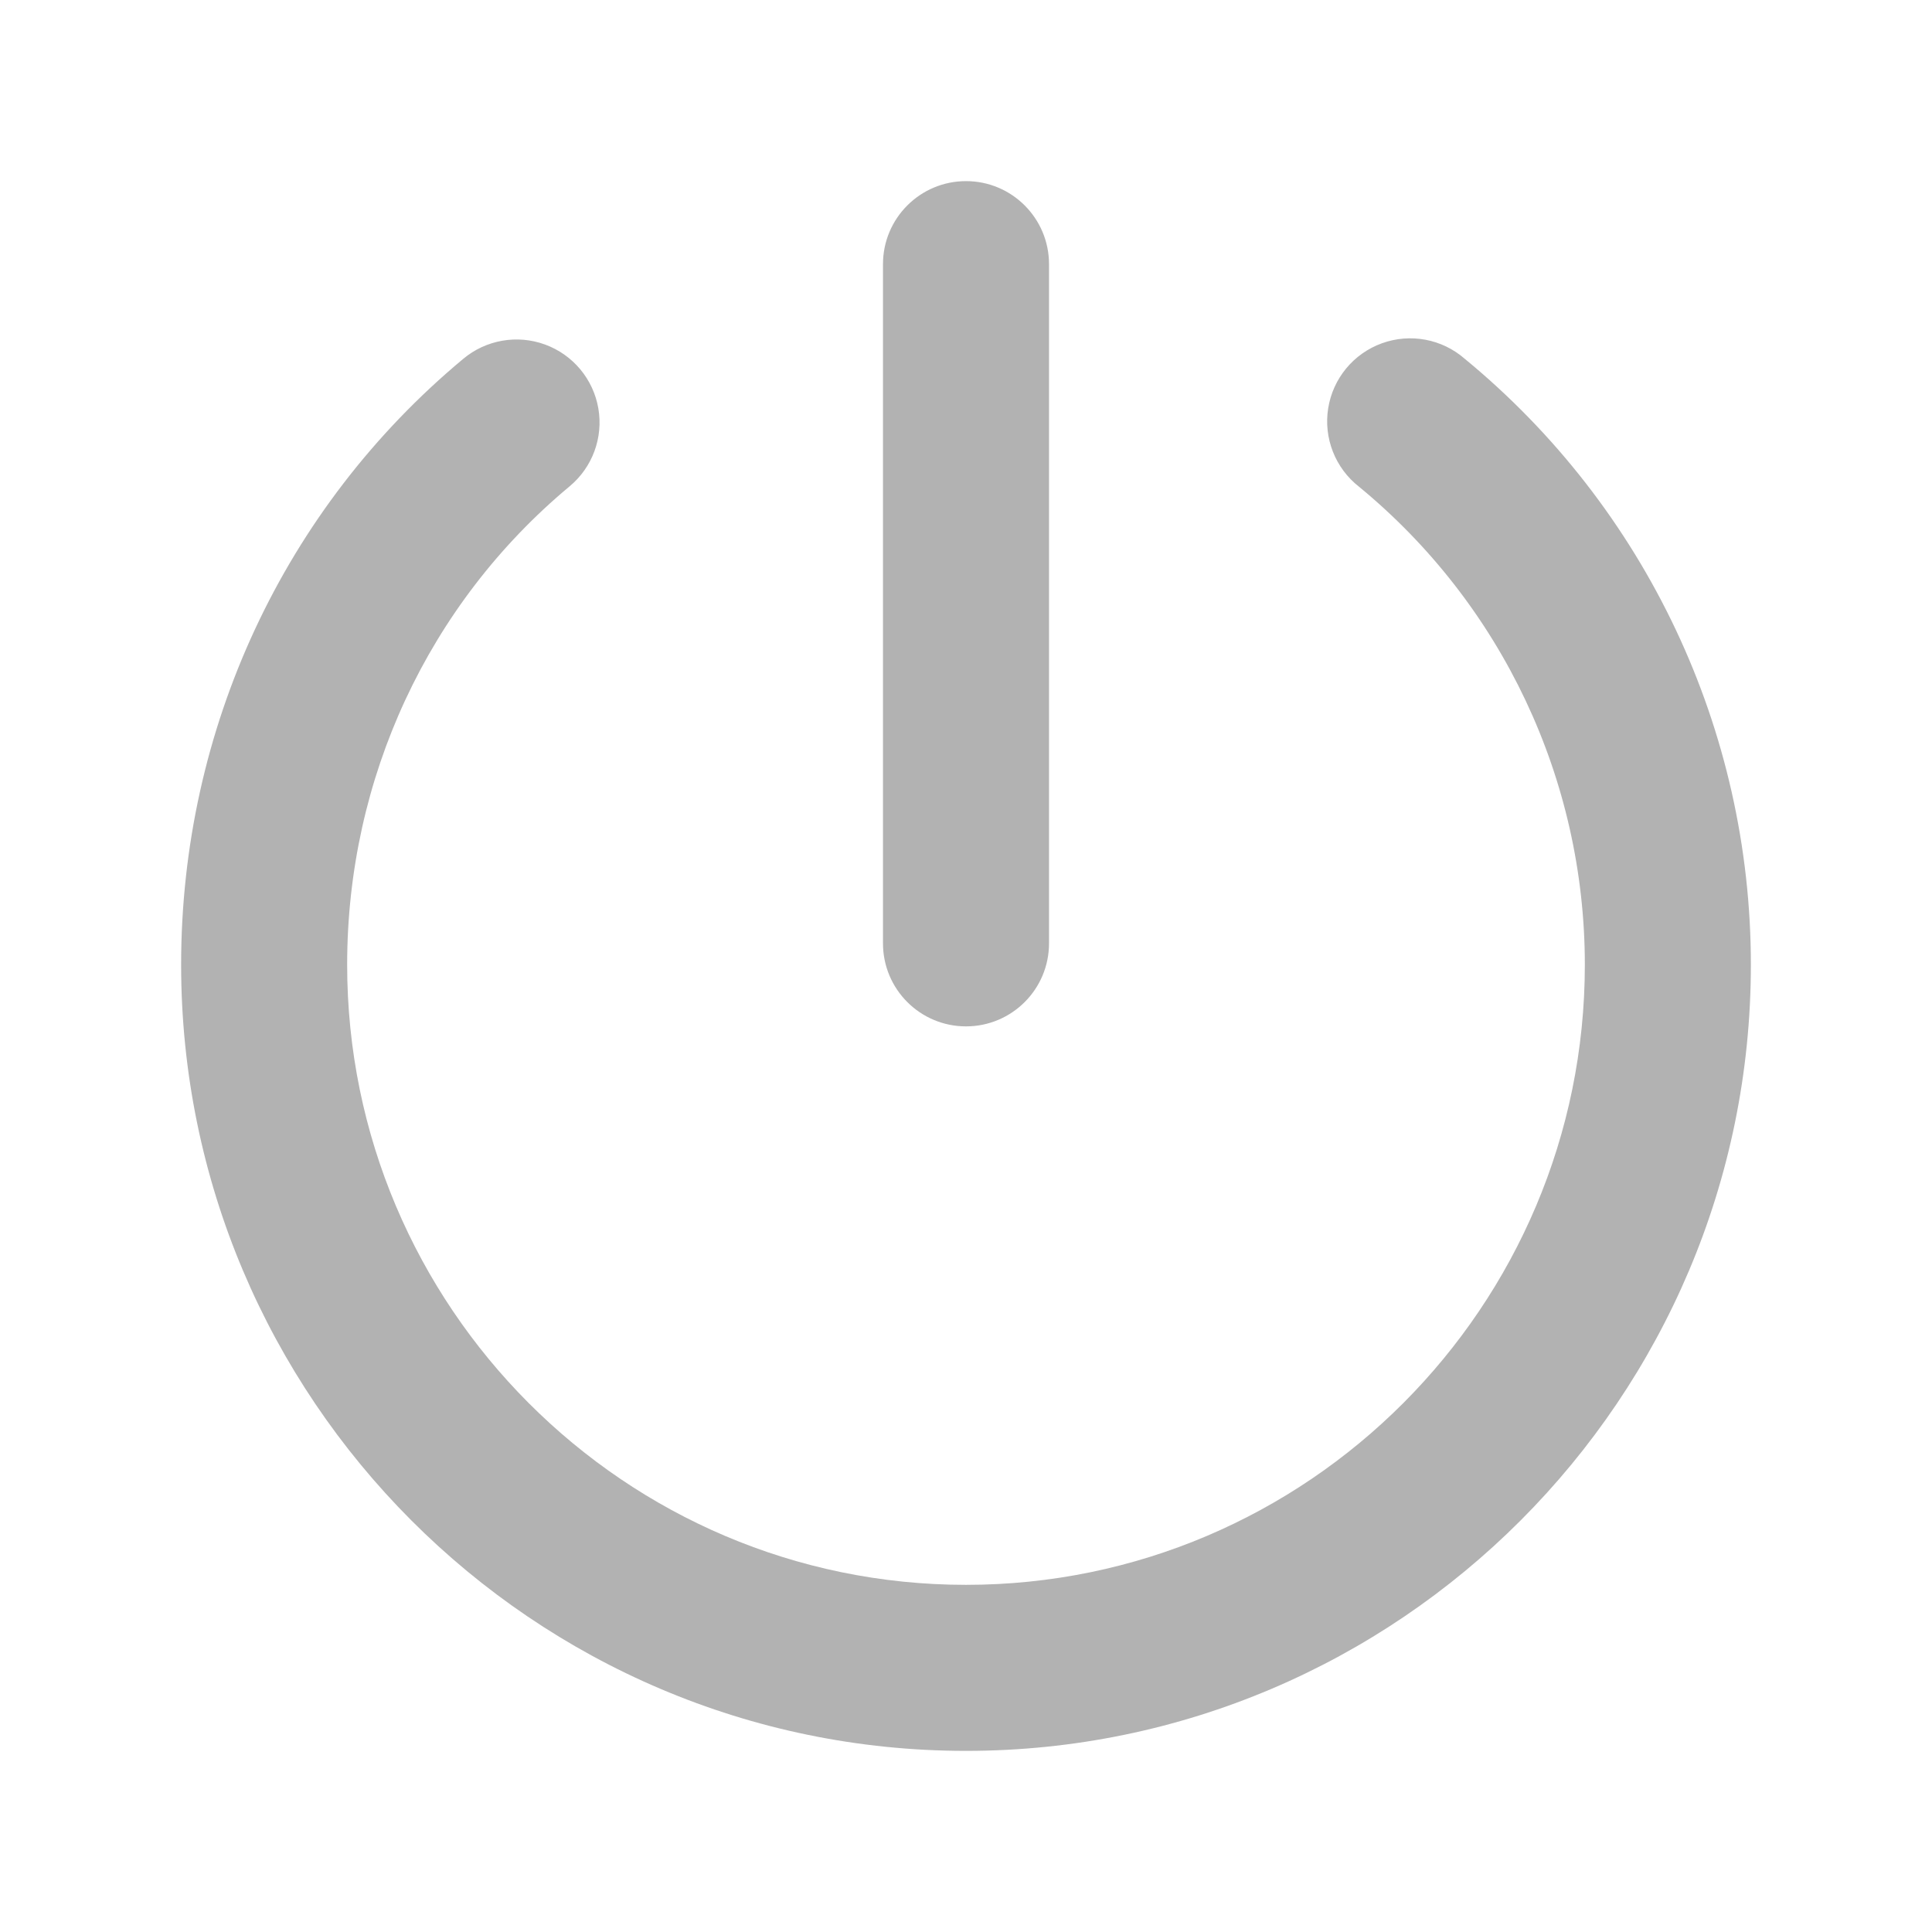
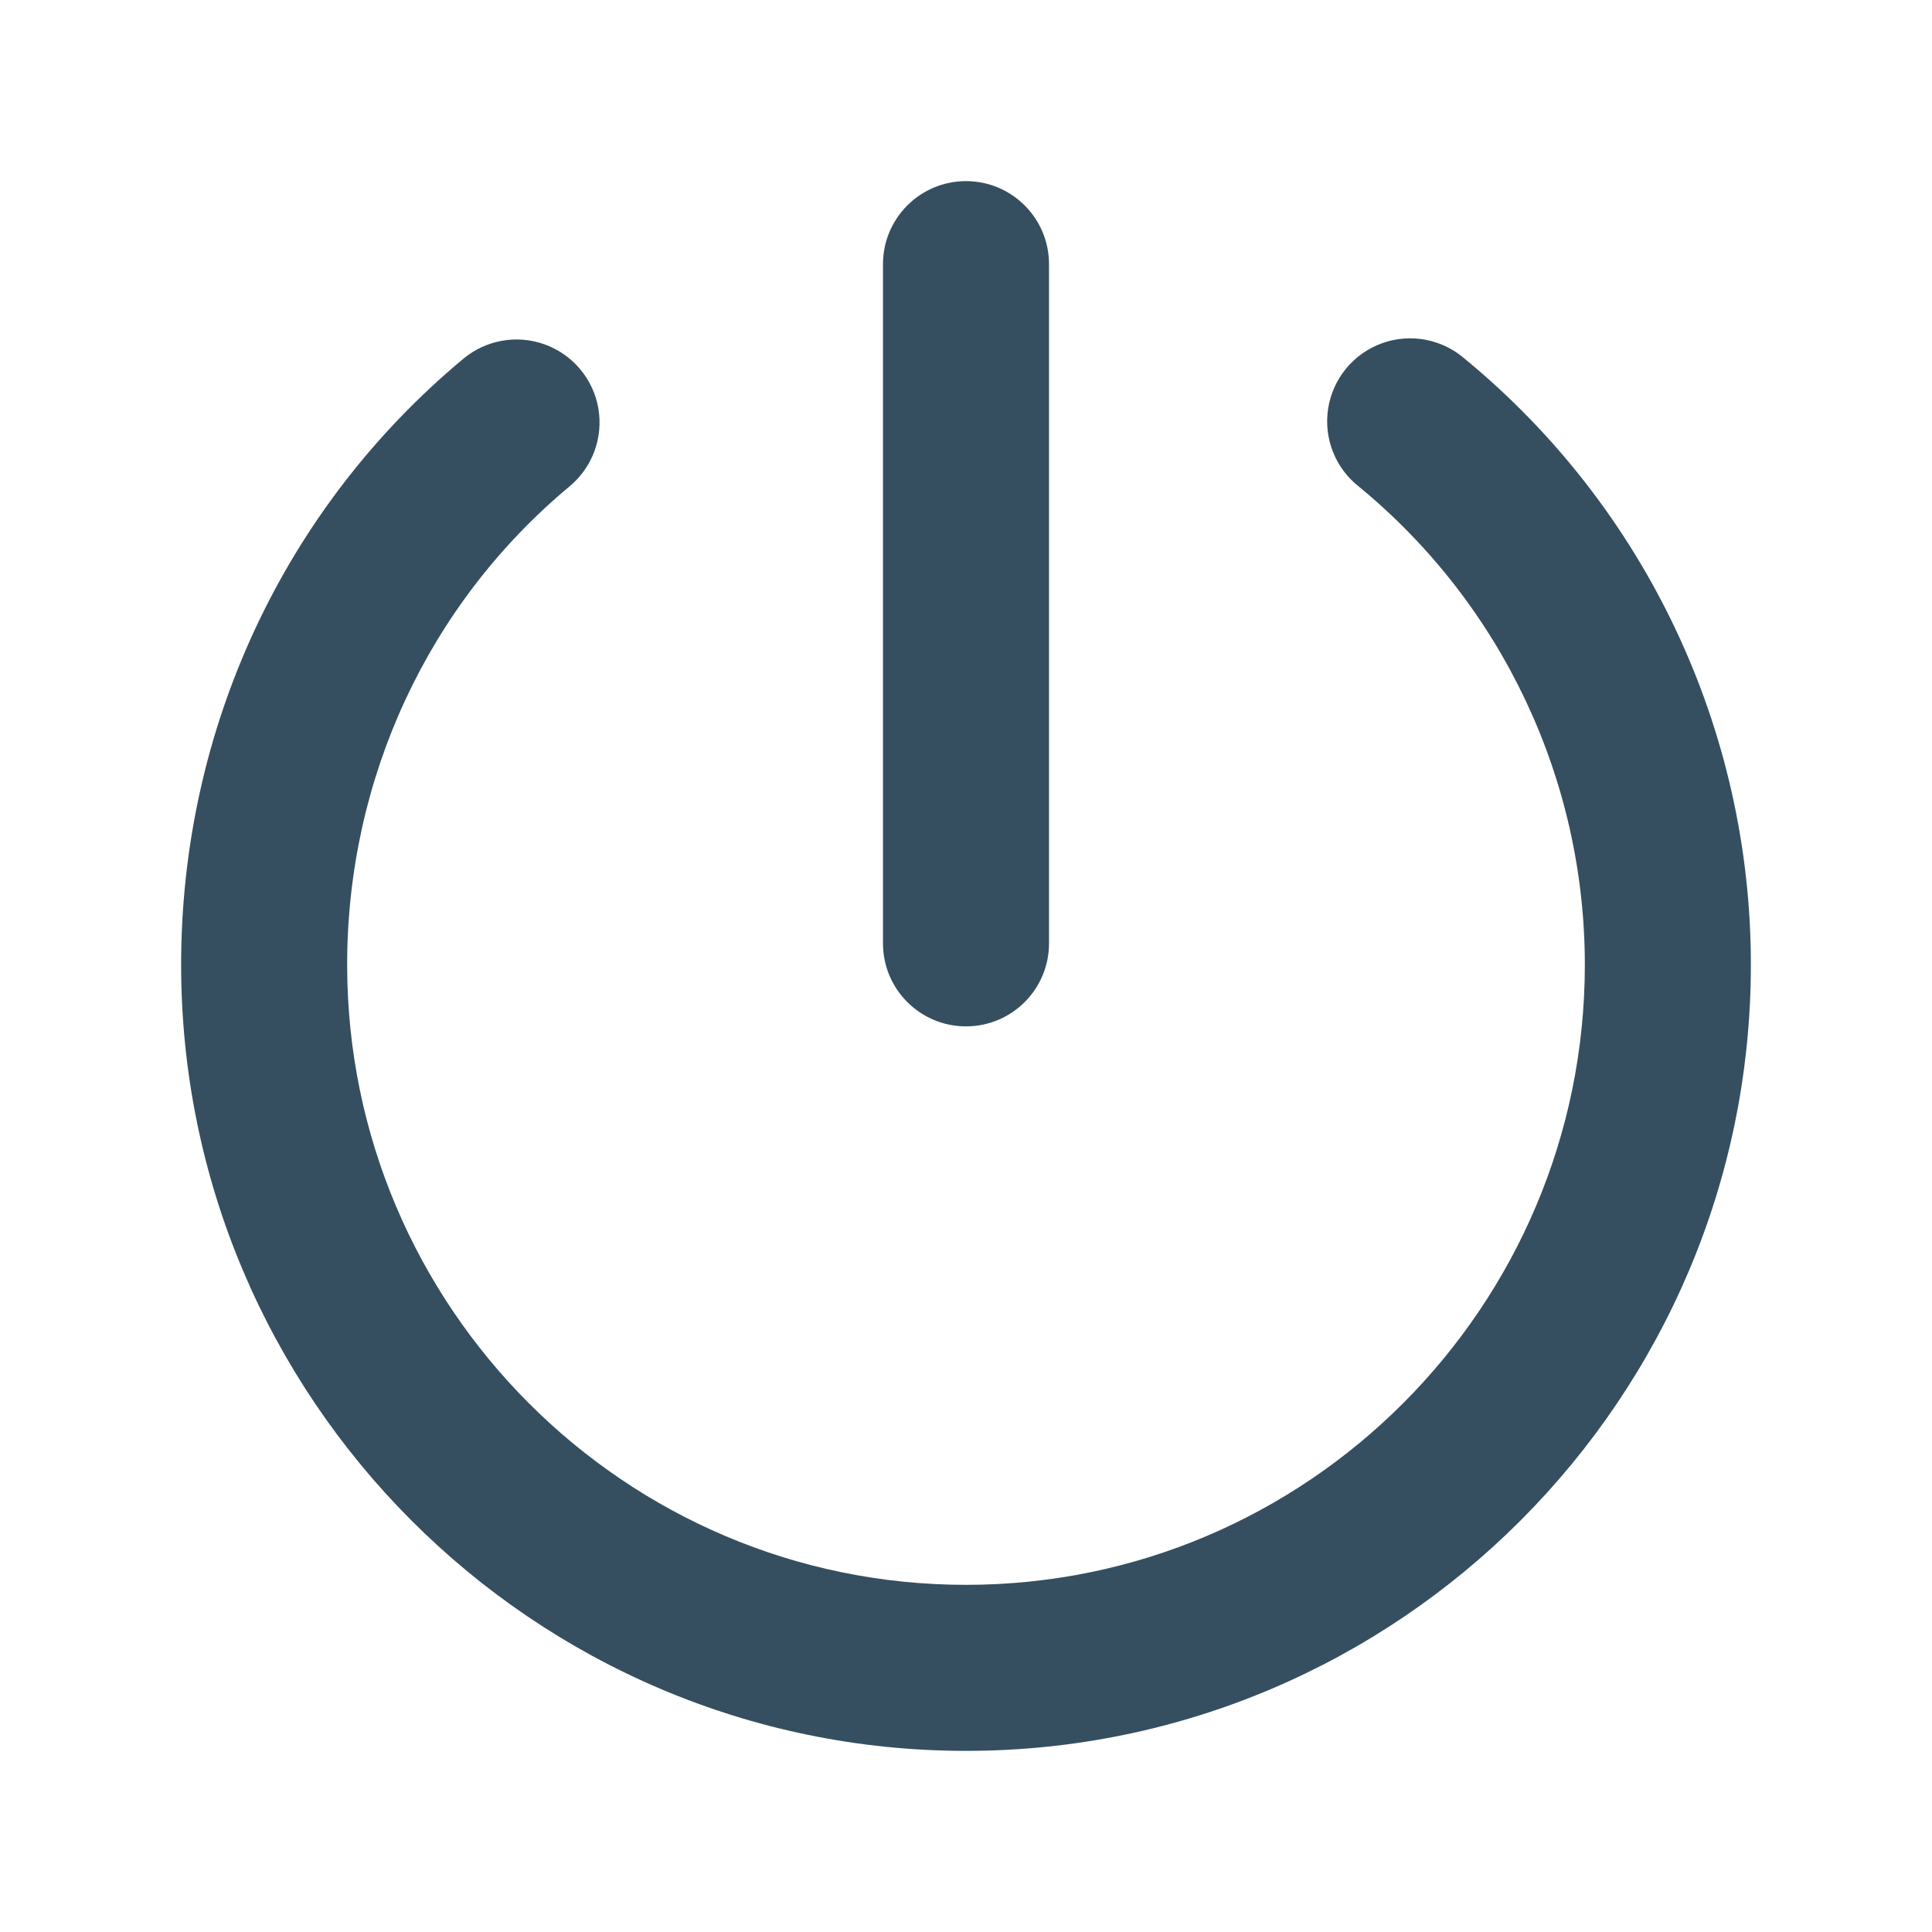
<svg xmlns="http://www.w3.org/2000/svg" xml:space="preserve" viewBox="0 0 512 512" height="512px" width="512px" y="0px" x="0px" id="Layer_1" version="1.1">
  <defs id="defs5984" />
  <rect y="2.735" x="-2.735" height="512" width="512" id="rect8965" style="fill:#000000;fill-opacity:0;stroke-width:15" />
  <path id="path5975" d="M 256,256 Z" />
-   <g id="g5080" transform="translate(-98.9038,78.5481)" style="stroke:none;stroke-opacity:1;fill:#b2b2b2;fill-opacity:1">
-     <path d="m 354.904,385.452 c -114.69,0 -208,-93.47 -208,-208.35 0,-62.45 27.25,-121 74.76,-160.55 a 22,22 0 1 1 28.17,33.8 c -37.45,31.2 -58.93,77.4 -58.93,126.75 0,90.62 73.57,164.35 164,164.35 90.43,0 164,-73.73 164,-164.35 a 164,164 0 0 0 -59.83,-126.65 22,22 0 1 1 28,-33.92 207.88,207.88 0 0 1 75.83,160.57 c 0,114.88 -93.31,208.35 -208,208.35 z" id="path4469" style="stroke:none;stroke-opacity:1;fill:#b2b2b2;fill-opacity:1" />
-     <path d="m 354.904,193.452 a 22,22 0 0 1 -22,-22 V -8.548 a 22,22 0 0 1 44,0 V 171.452 a 22,22 0 0 1 -22,22 z" id="path4471" style="stroke:none;stroke-opacity:1;fill:#b2b2b2;fill-opacity:1" />
+   <g id="g5080" transform="translate(-98.9038,78.5481)" style="stroke:none;stroke-opacity:1;fill:#354f60;fill-opacity:1">
+     <path d="m 354.904,385.452 c -114.69,0 -208,-93.47 -208,-208.35 0,-62.45 27.25,-121 74.76,-160.55 a 22,22 0 1 1 28.17,33.8 c -37.45,31.2 -58.93,77.4 -58.93,126.75 0,90.62 73.57,164.35 164,164.35 90.43,0 164,-73.73 164,-164.35 a 164,164 0 0 0 -59.83,-126.65 22,22 0 1 1 28,-33.92 207.88,207.88 0 0 1 75.83,160.57 c 0,114.88 -93.31,208.35 -208,208.35 z" id="path4469" style="stroke:none;stroke-opacity:1;fill:#354f60;fill-opacity:1" />
+     <path d="m 354.904,193.452 a 22,22 0 0 1 -22,-22 V -8.548 a 22,22 0 0 1 44,0 V 171.452 a 22,22 0 0 1 -22,22 z" id="path4471" style="stroke:none;stroke-opacity:1;fill:#354f60;fill-opacity:1" />
  </g>
</svg>
